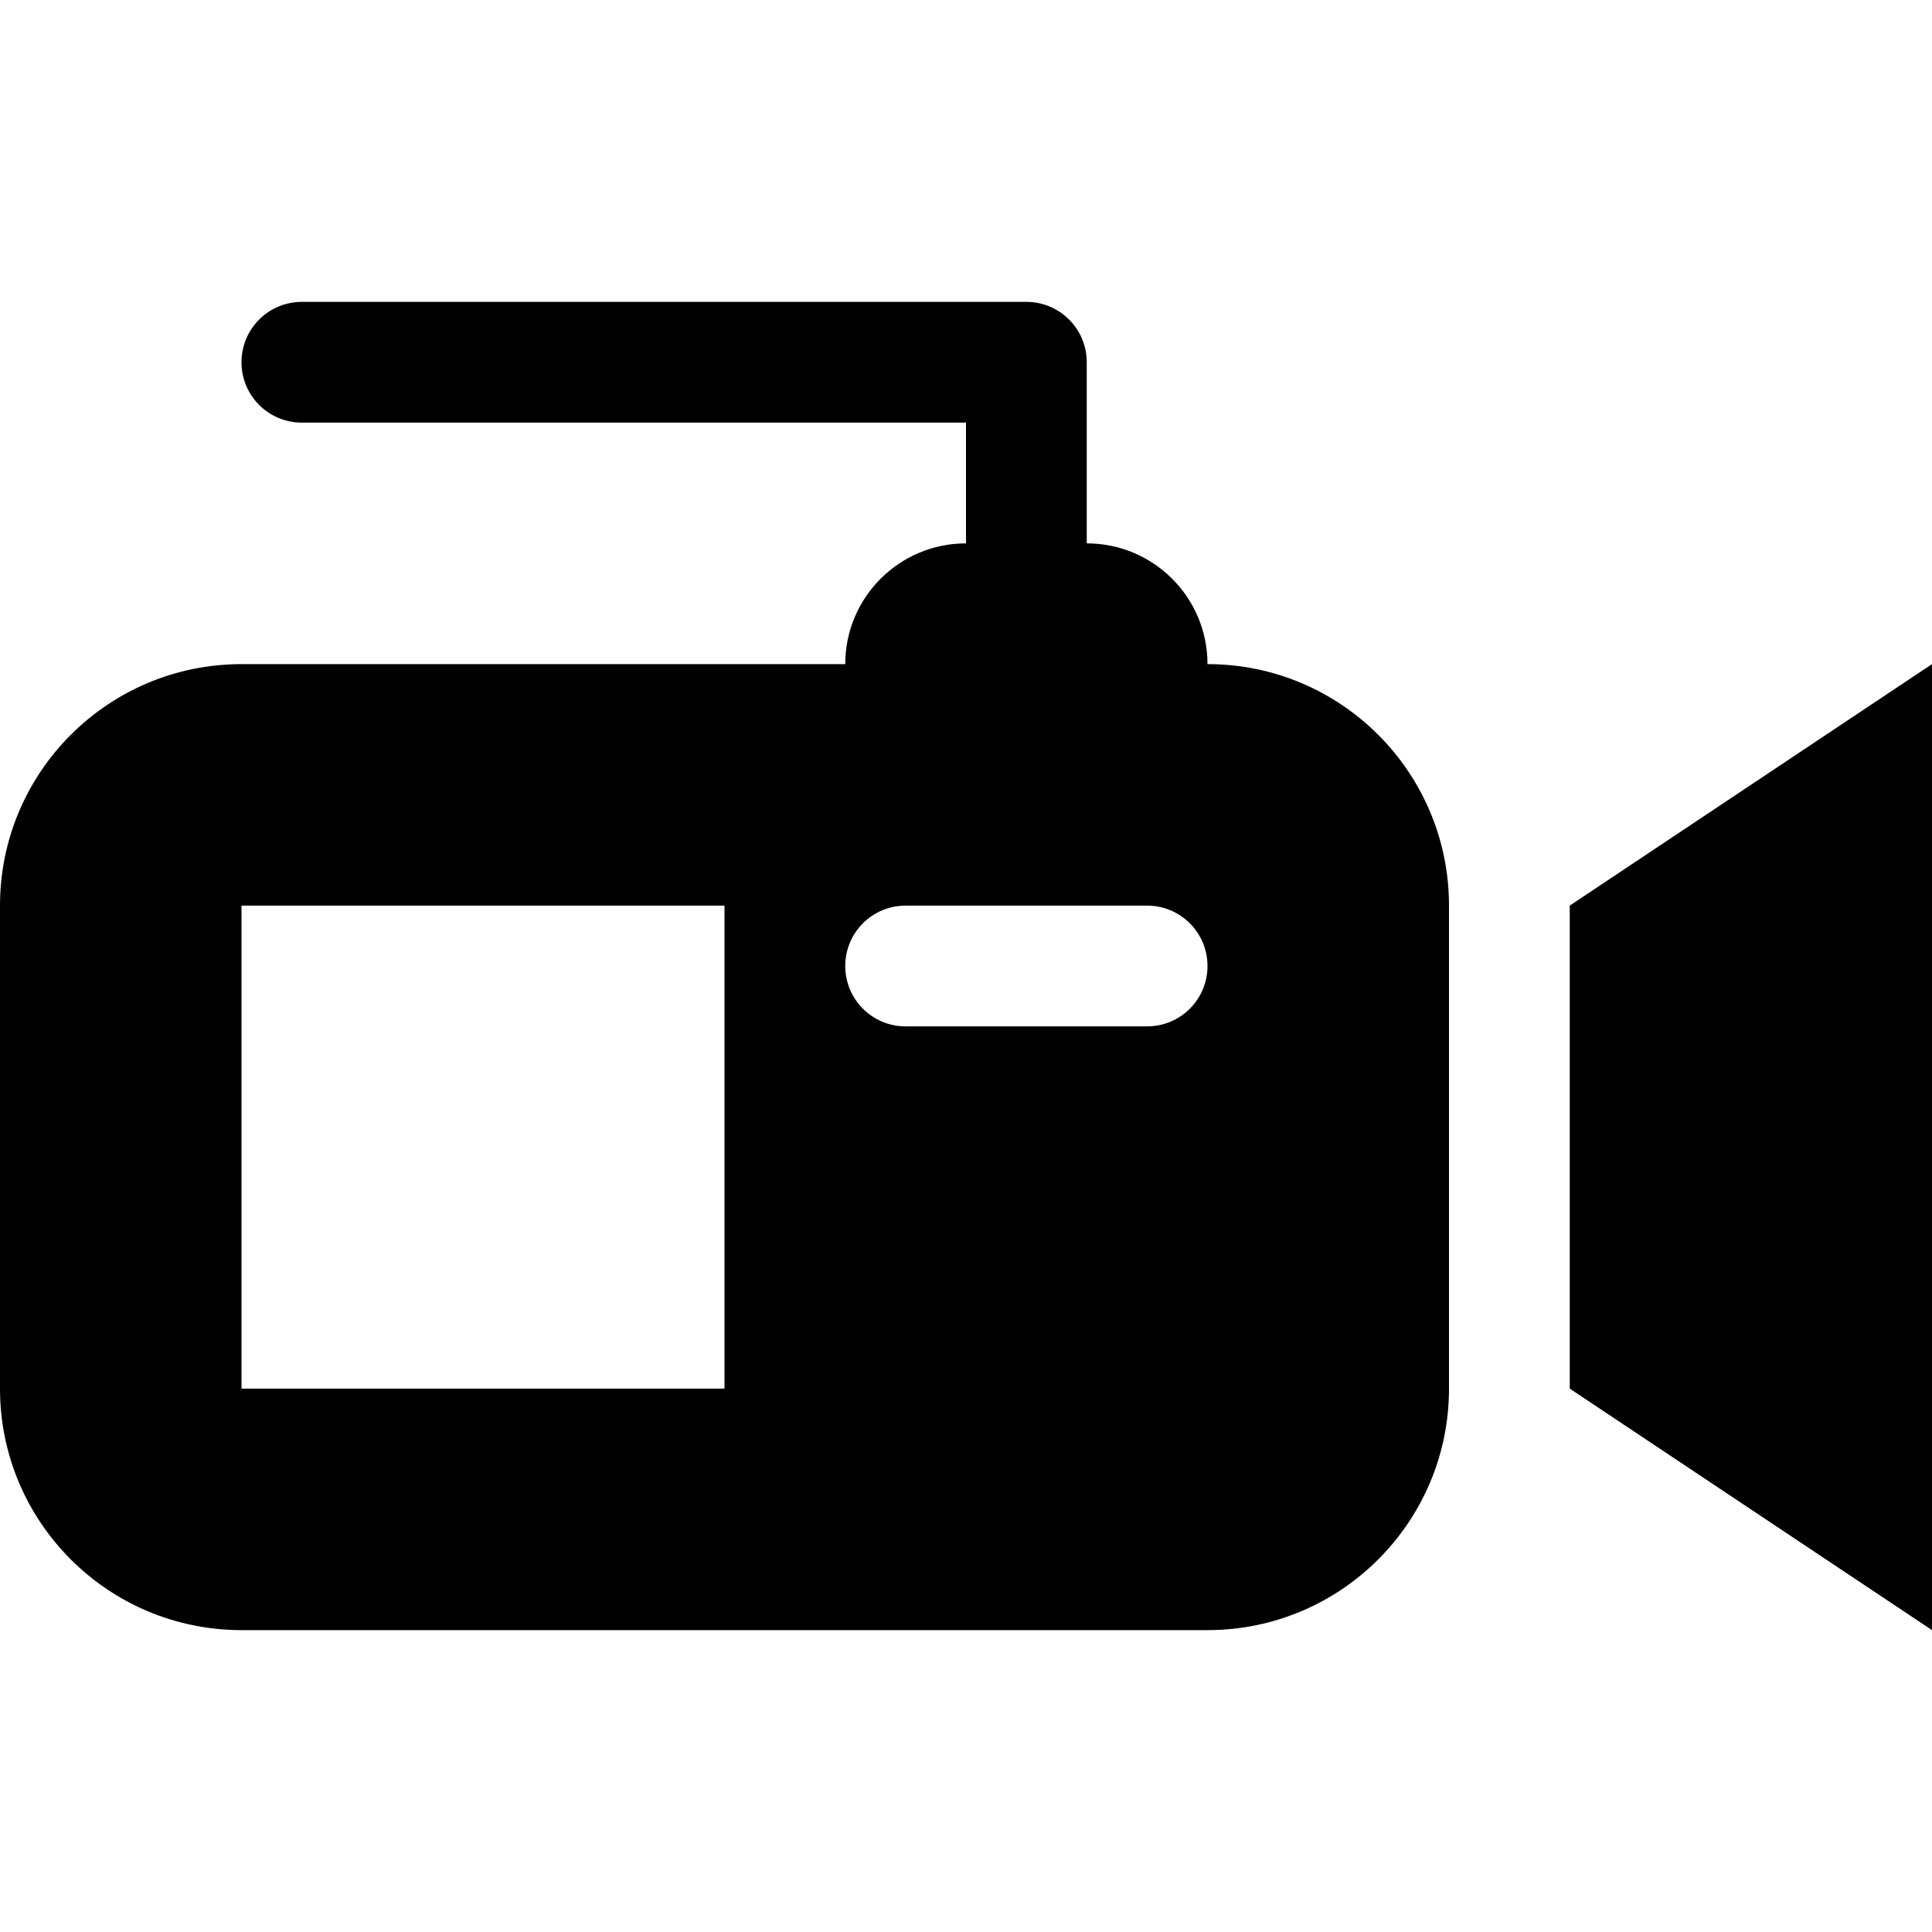
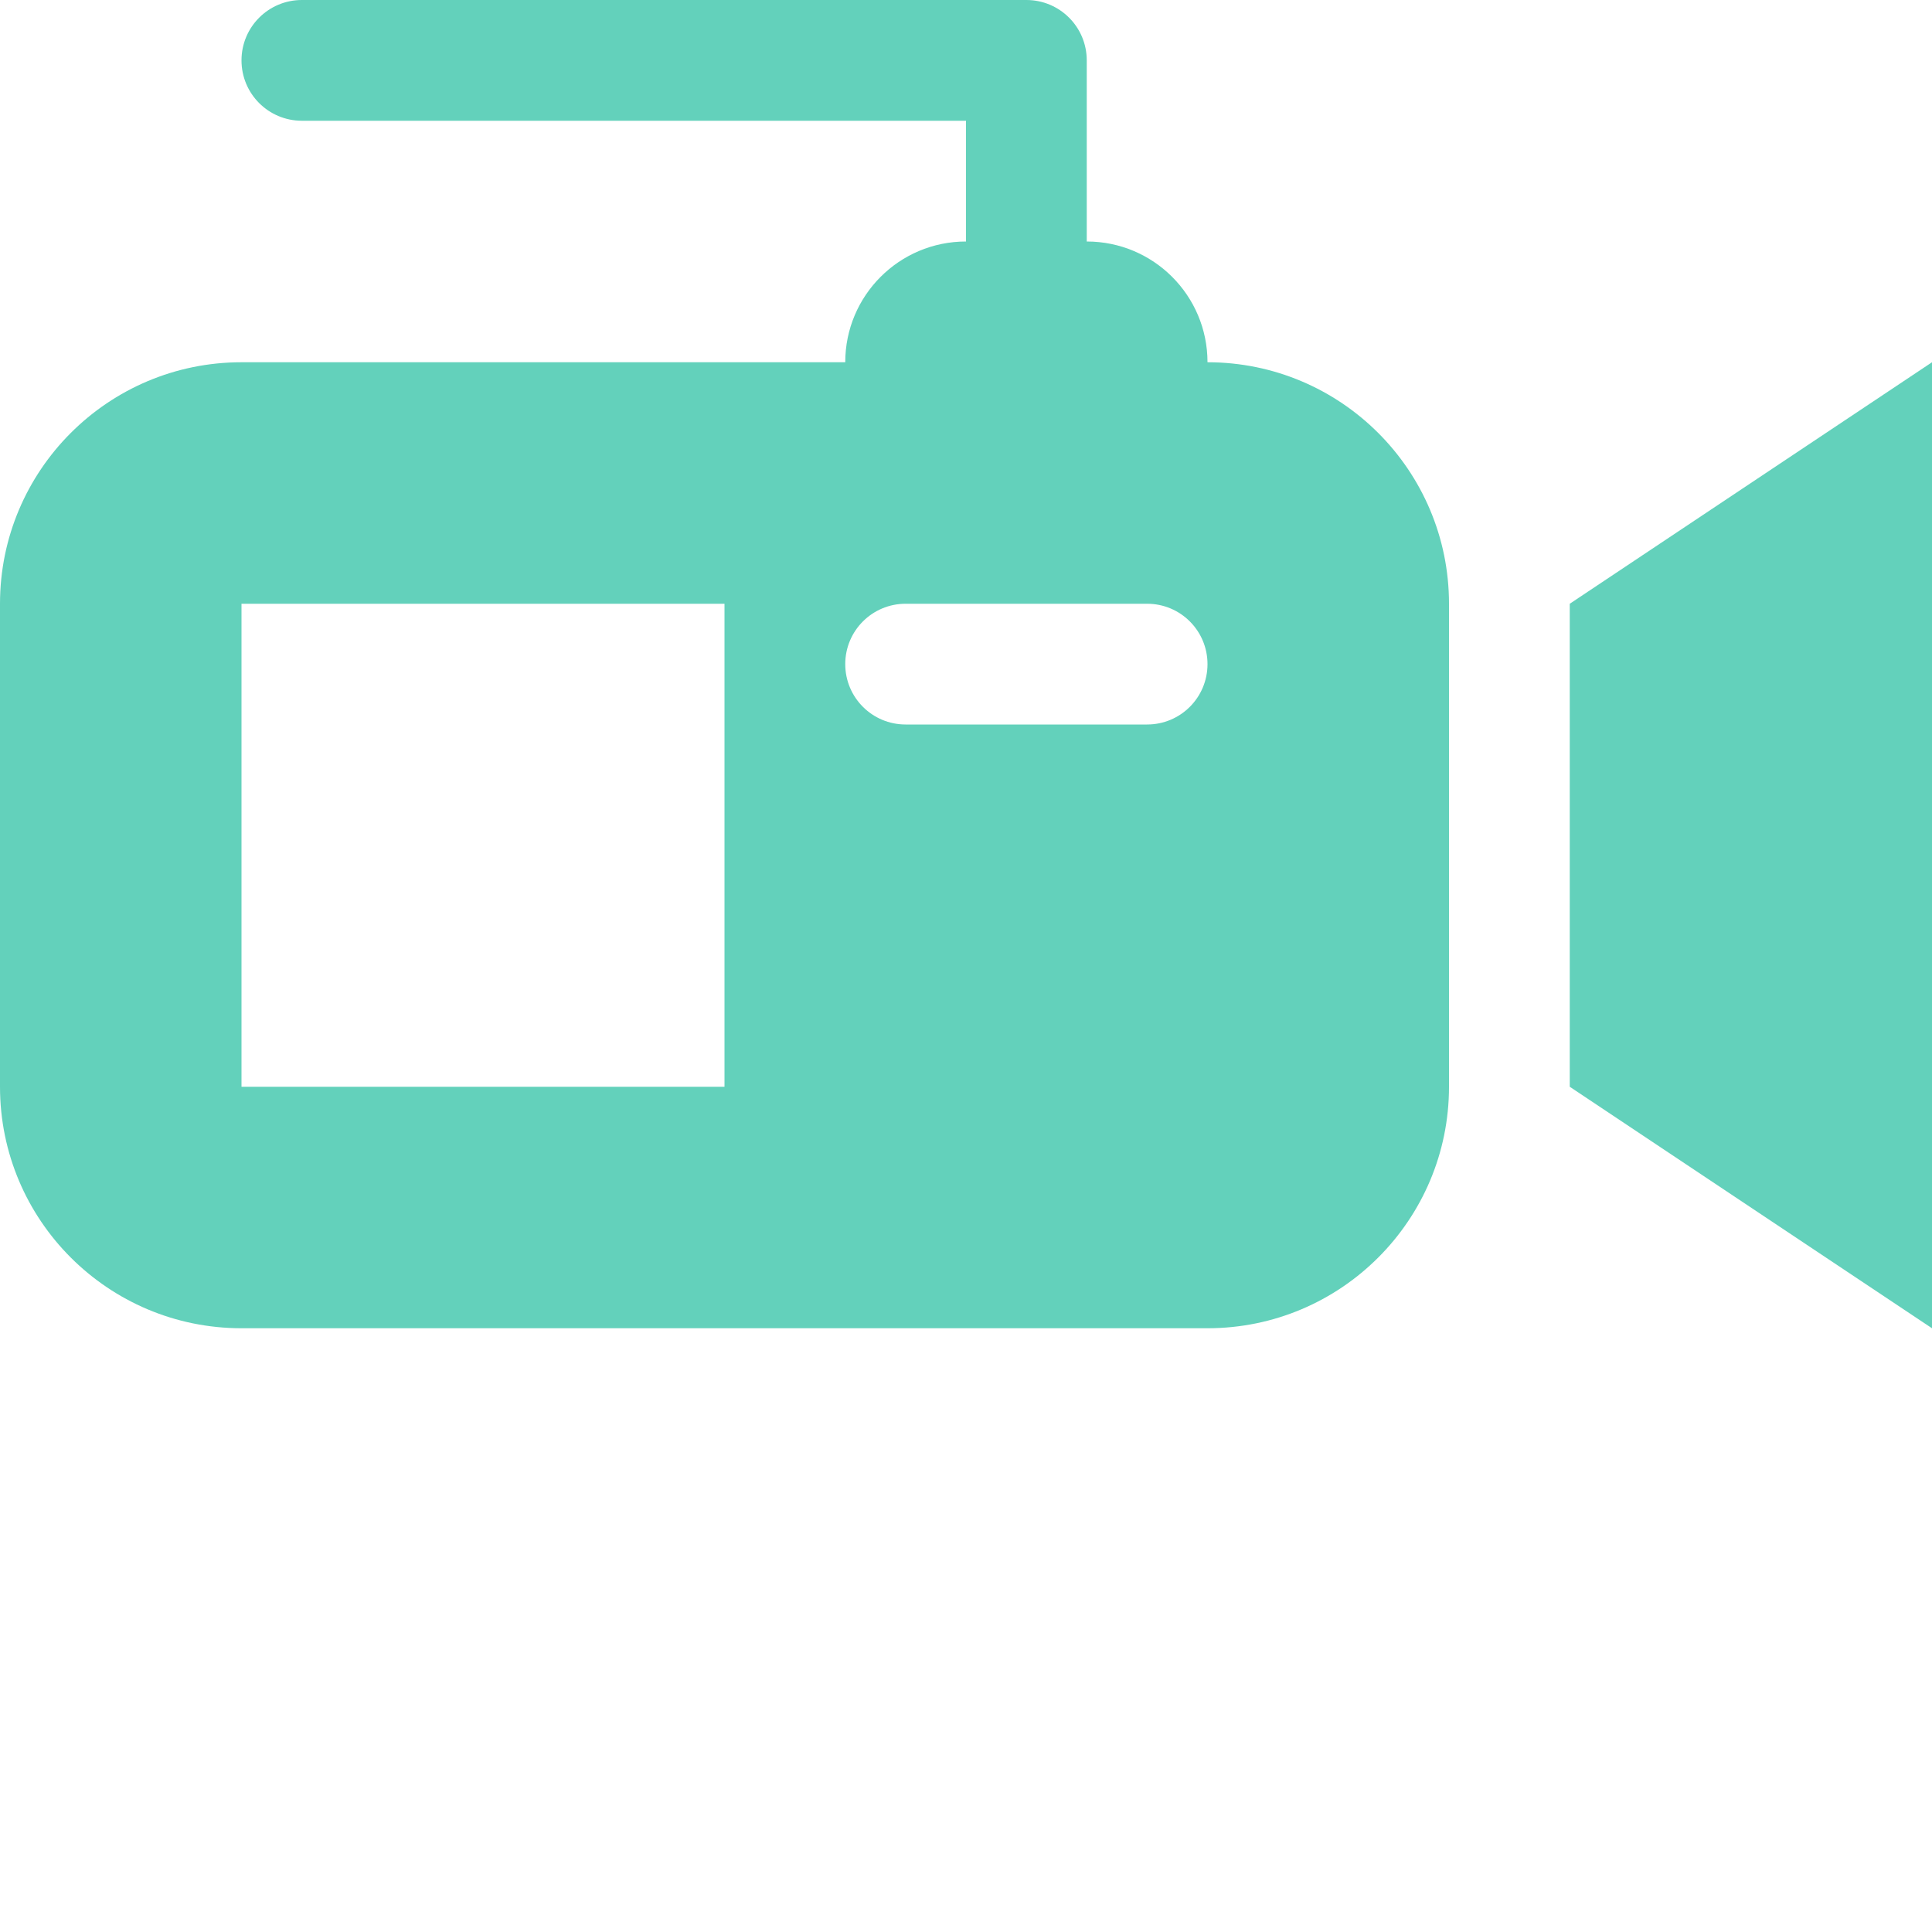
- <svg xmlns="http://www.w3.org/2000/svg" version="1.1" id="Layer_1" x="0px" y="0px" width="32px" height="32px" viewBox="0 0 32 32" enable-background="new 0 0 32 32" xml:space="preserve">
-   <g transform="translate(0 192)">
+ <svg xmlns="http://www.w3.org/2000/svg" version="1.1" id="Layer_1" x="0px" y="0px" width="32px" height="32px" viewBox="0 0 32 32" fill="#63d1bb" enable-background="new 0 0 32 32" xml:space="preserve">
+   <g transform="translate(0 187)">
    <path d="M26-177l6-4v16l-6-4V-177z M24-177v8c0,2.209-1.791,4-4,4H4c-2.209,0-4-1.791-4-4v-8c0-2.209,1.791-4,4-4h10 c0-1.105,0.895-2,2-2v-2H5c-0.553,0-1-0.447-1-1s0.447-1,1-1h12c0.553,0,1,0.447,1,1v3c1.105,0,2,0.895,2,2 C22.209-181,24-179.209,24-177z M12-177H4v8h8V-177z M20-176c0-0.553-0.447-1-1-1h-4c-0.553,0-1,0.447-1,1s0.447,1,1,1h4 C19.553-175,20-175.447,20-176z" />
  </g>
</svg>
